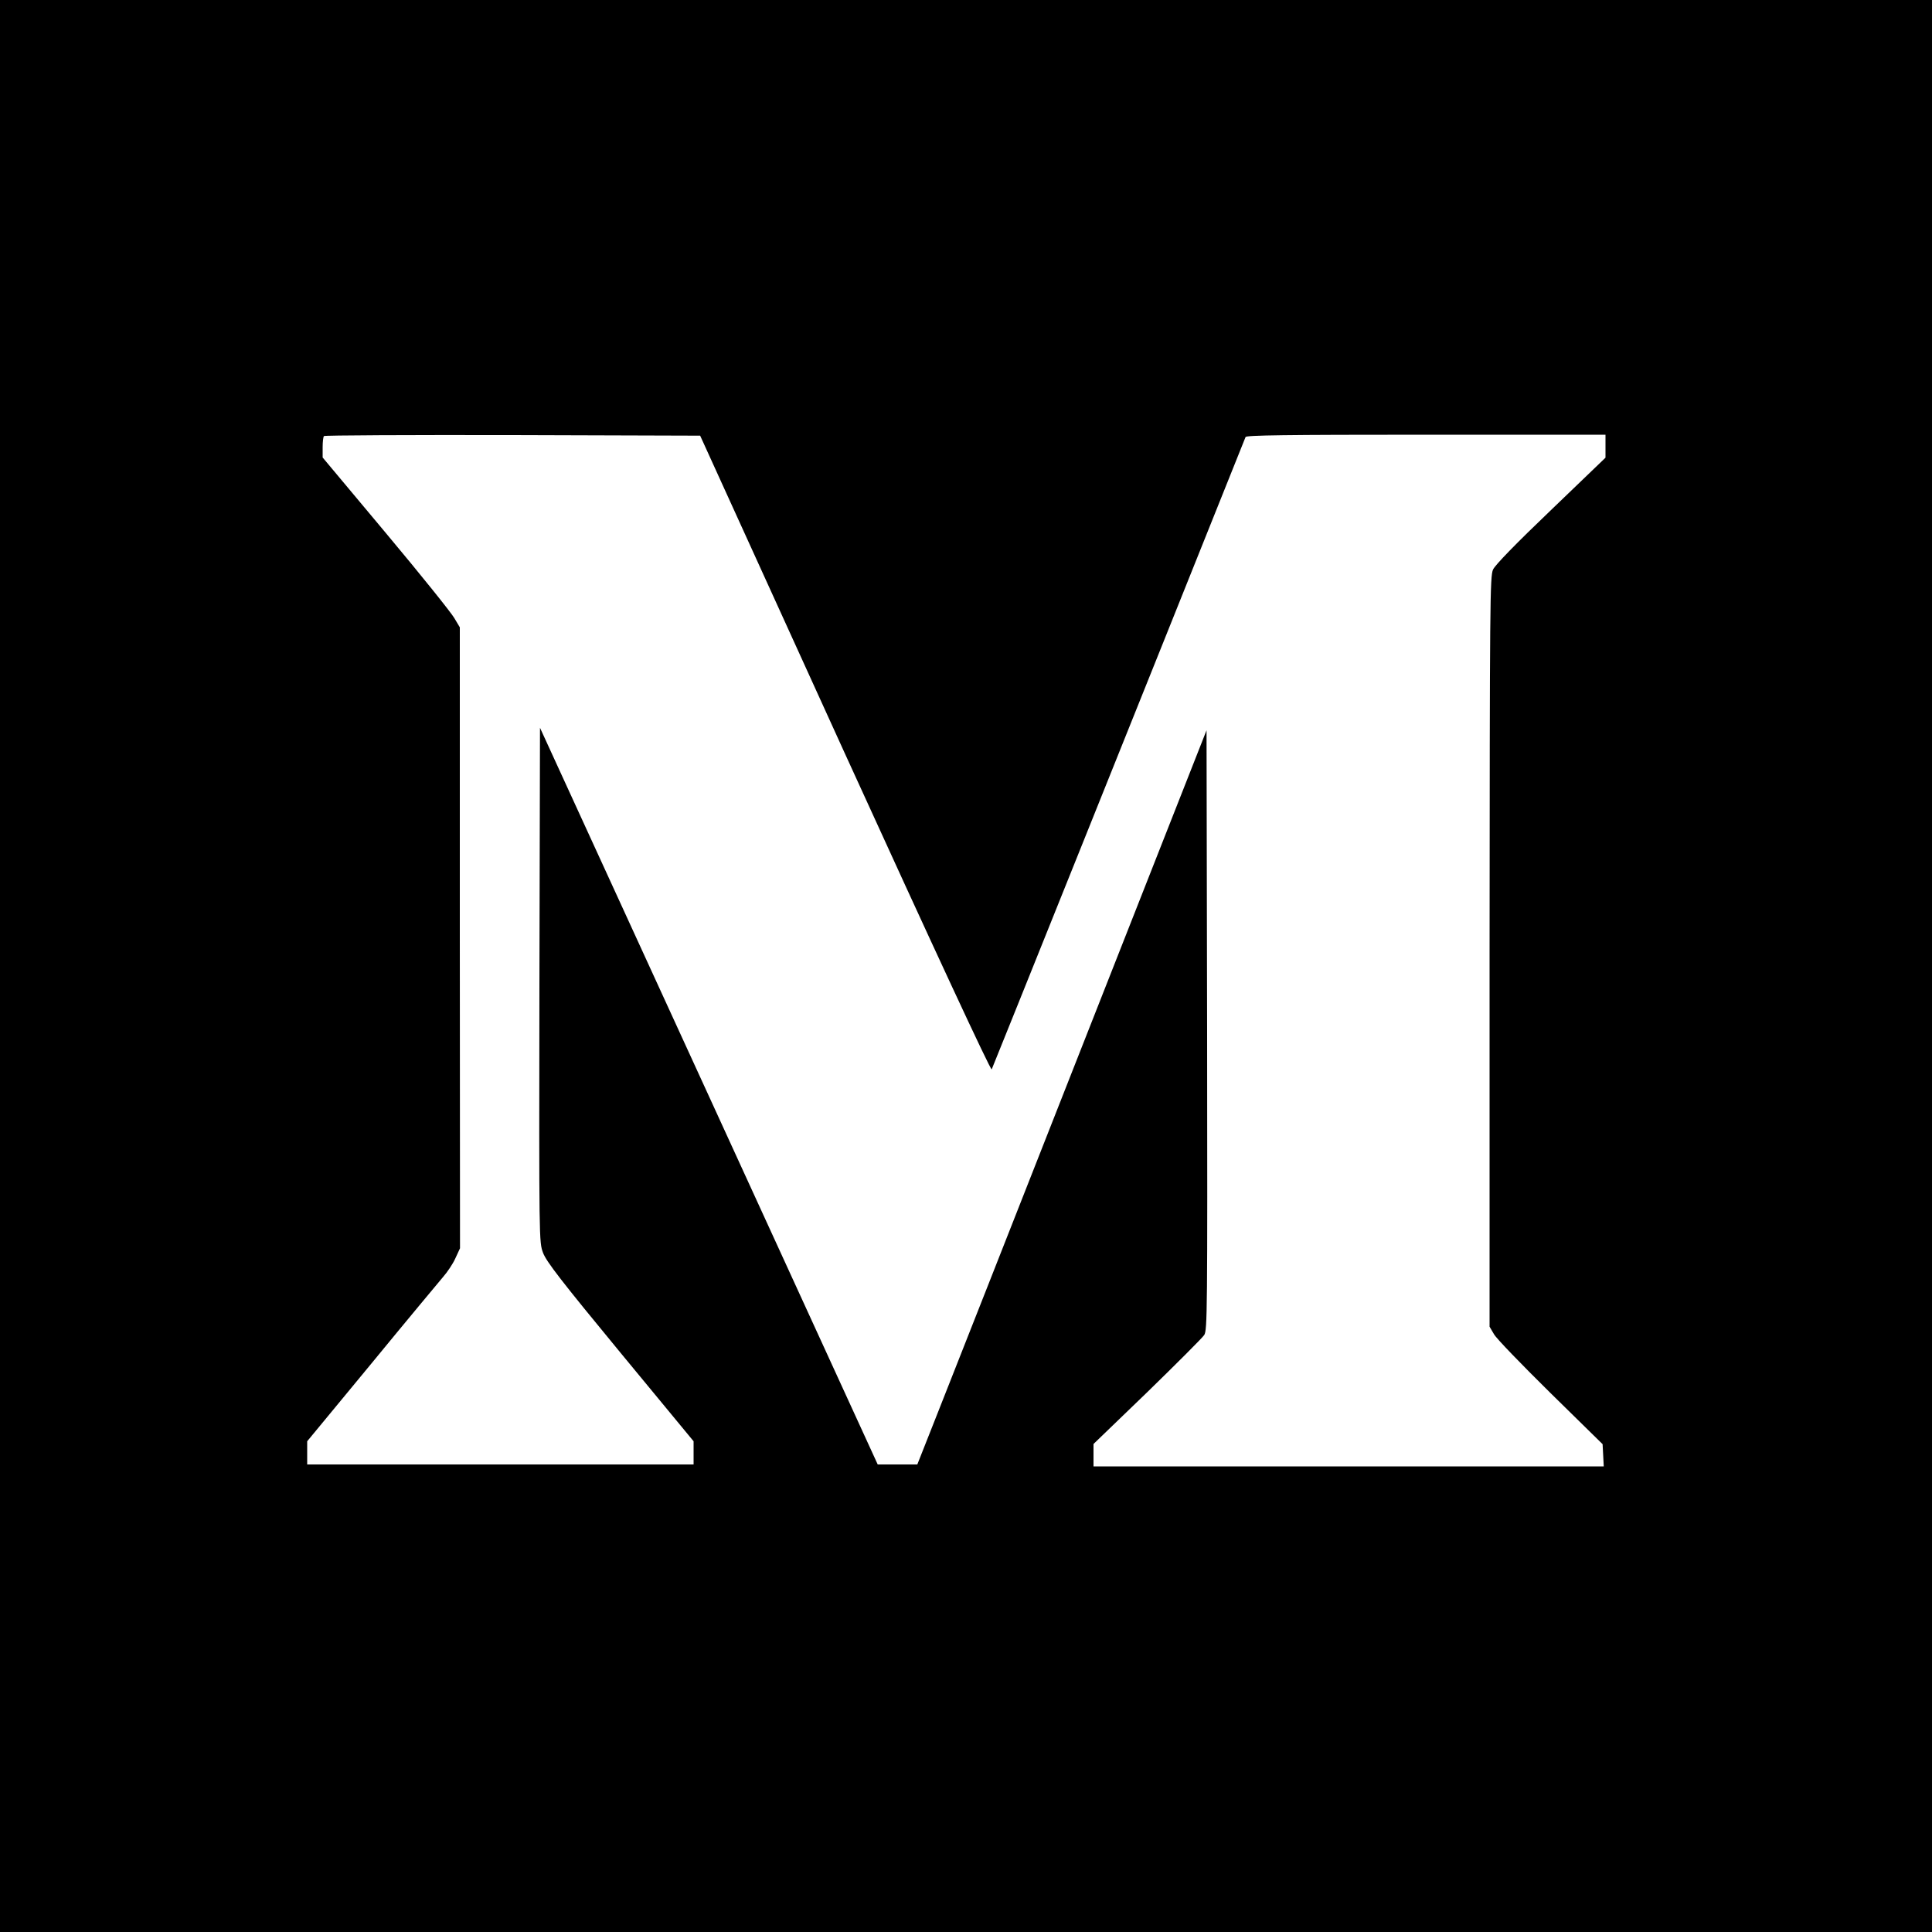
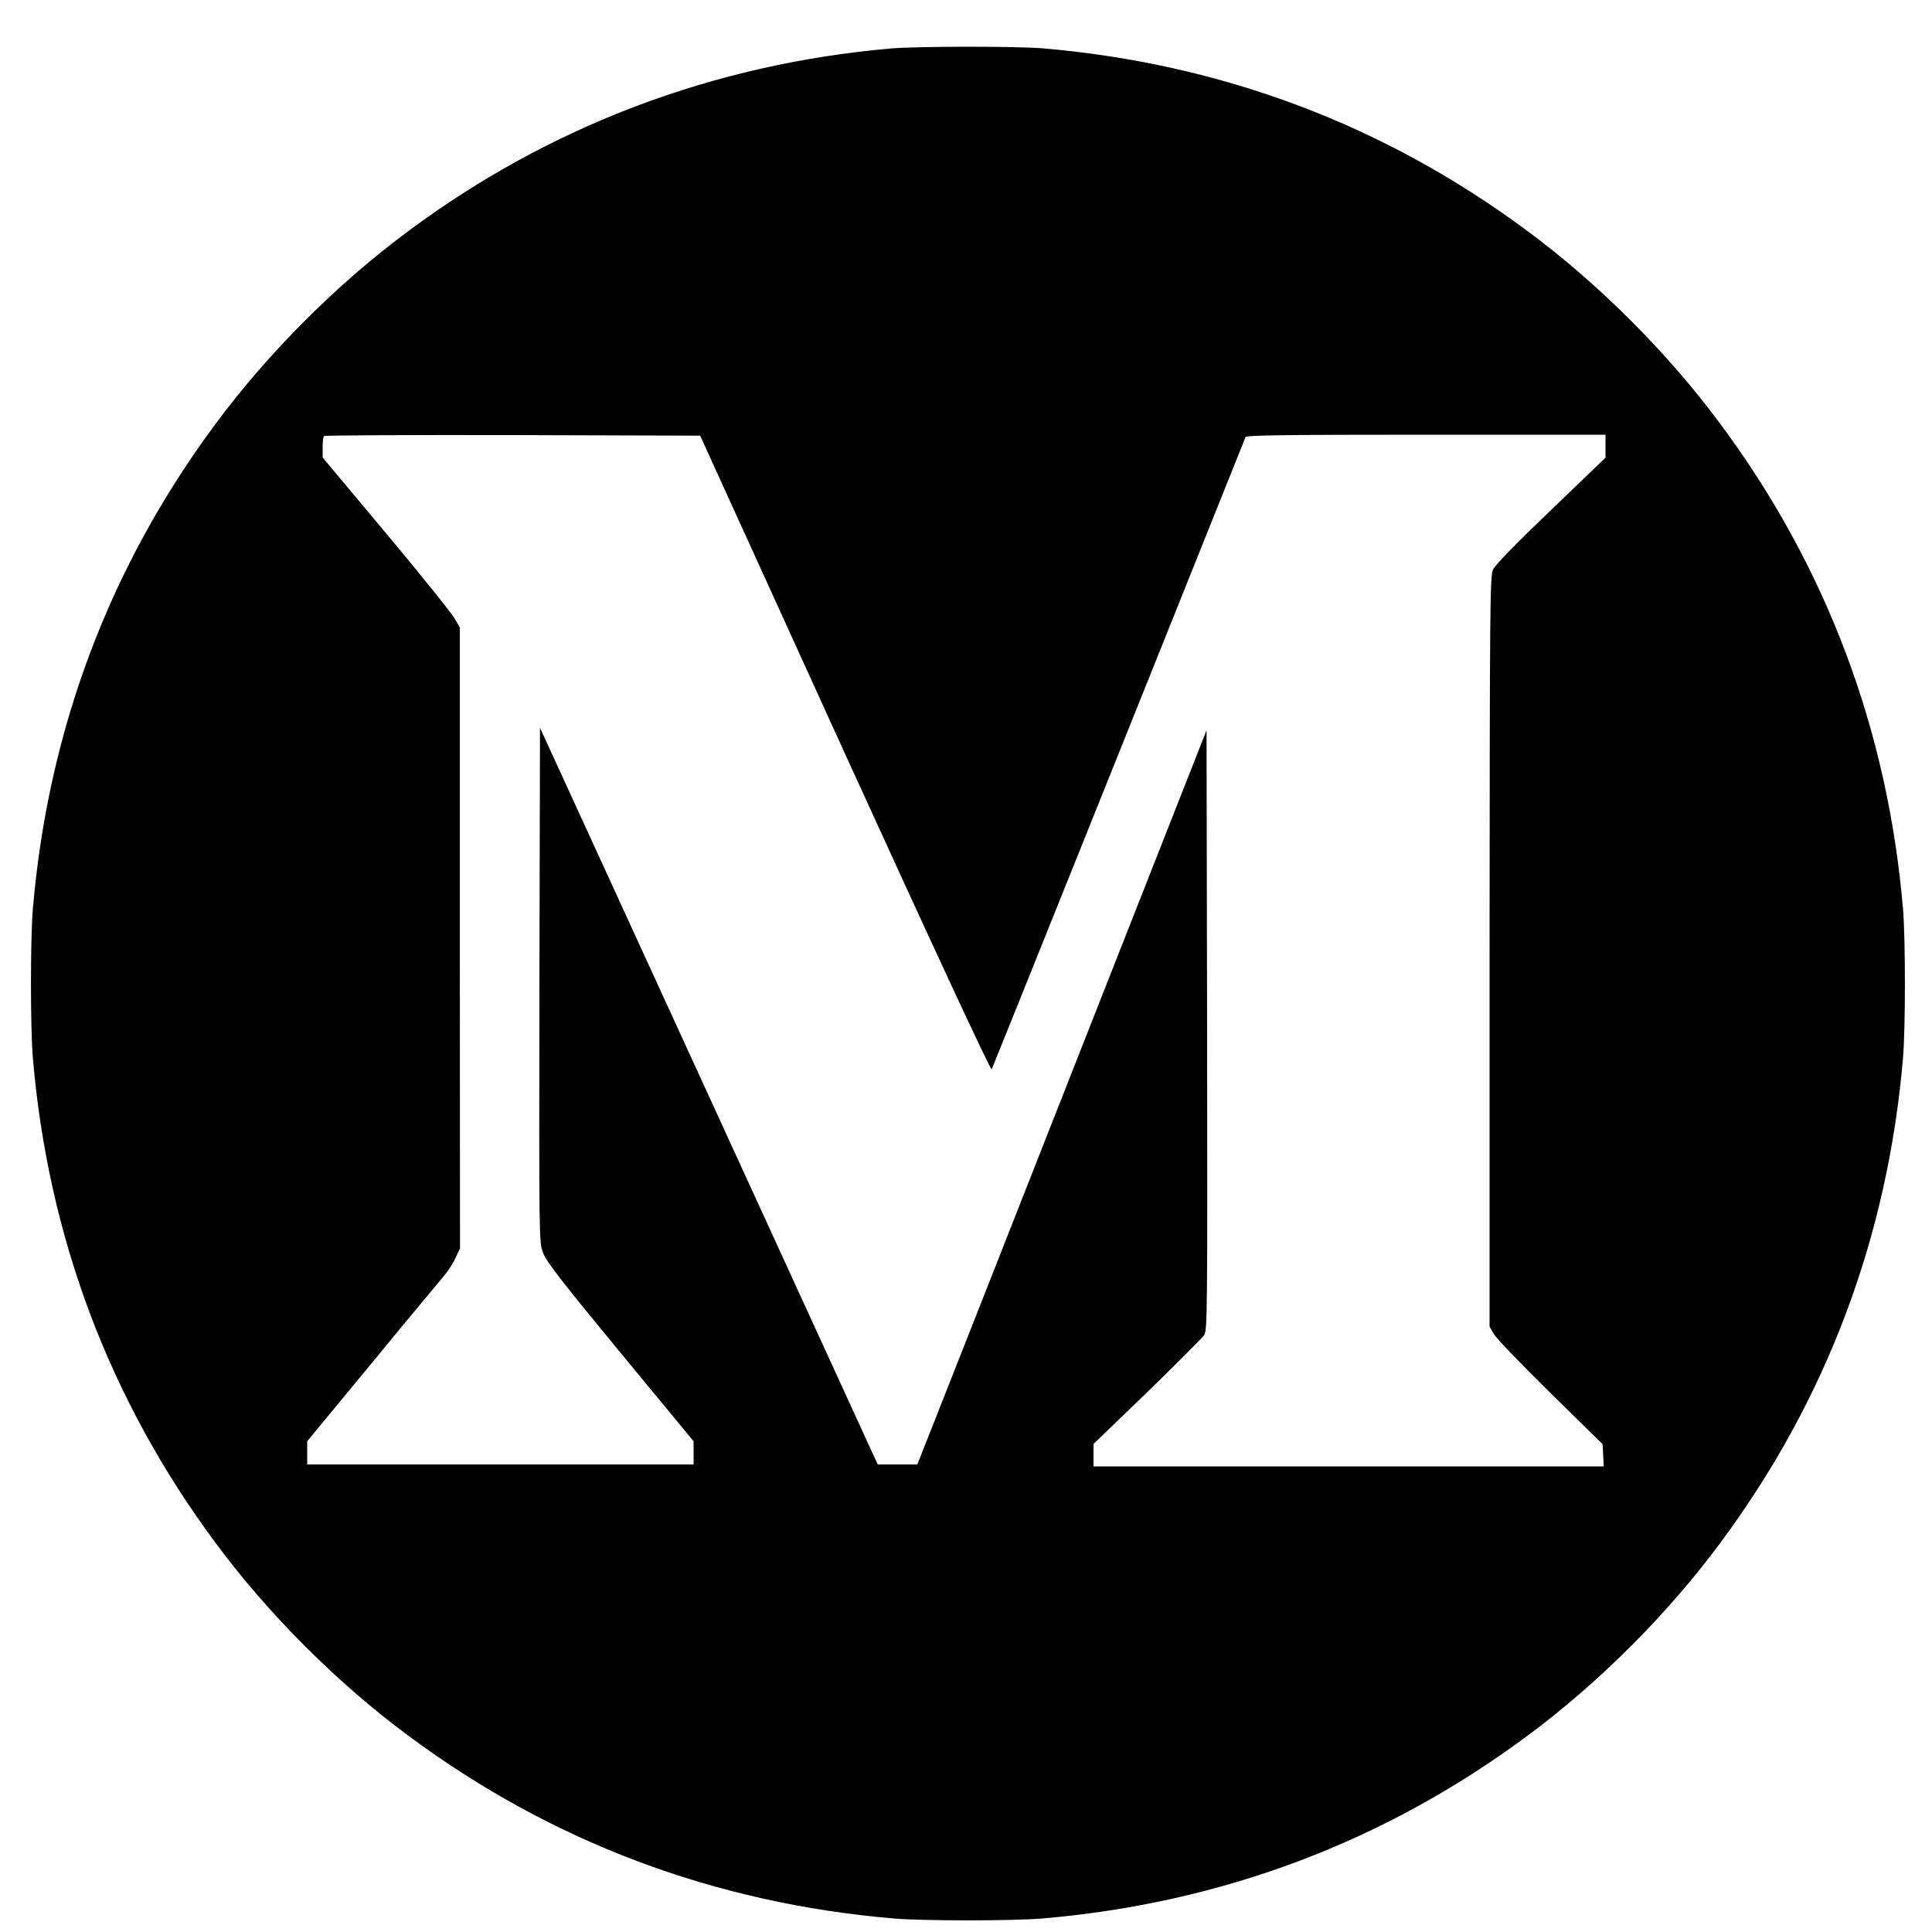
- <svg xmlns="http://www.w3.org/2000/svg" version="1.0" width="64pt" height="64pt" viewBox="0 0 1000 1000" preserveAspectRatio="xMidYMid meet">
+ <svg xmlns="http://www.w3.org/2000/svg" version="1.0" width="1000pt" height="1000pt" viewBox="0 0 1000 1000" preserveAspectRatio="xMidYMid meet">
  <g transform="translate(0,1000) scale(0.1,-0.1)" fill="#000000" stroke="none">
-     <path d="M0 5000 l0 -5000 5000 0 5000 0 0 5000 0 5000 -5000 0 -5000 0 0 -5000z m4374 1098 c465 -1019 754 -1641 759 -1633 5 10 804 1999 1314 3273 4 9 200 12 934 12 l929 0 0 -59 0 -60 -282 -271 c-182 -174 -289 -284 -300 -308 -16 -35 -17 -162 -18 -1978 l0 -1941 23 -39 c12 -22 144 -158 292 -304 l270 -265 3 -57 3 -58 -1321 0 -1320 0 0 58 0 58 278 268 c152 148 285 281 295 296 16 25 17 114 15 1578 l-3 1552 -645 -1638 c-354 -900 -691 -1755 -748 -1899 l-104 -263 -102 0 -103 0 -874 1907 -874 1906 -3 -1331 c-2 -1329 -2 -1331 19 -1387 17 -45 94 -145 400 -516 l379 -459 0 -60 0 -60 -1000 0 -1000 0 0 60 0 60 332 402 c182 222 350 423 371 448 22 25 51 68 64 97 l24 52 -1 1607 0 1607 -28 47 c-15 27 -174 225 -354 440 l-328 392 0 53 c0 28 3 55 7 58 3 4 443 6 977 5 l970 -3 750 -1647z" />
+     <path d="M4610 9749 c-915 -80 -1763 -400 -2495 -944 -368 -272 -728 -632 -1000 -1000 -548 -738 -866 -1582 -945 -2510 -13 -155 -13 -615 0 -770 79 -928 397 -1772 945 -2510 272 -368 632 -728 1000 -1000 738 -548 1582 -866 2510 -945 155 -13 615 -13 770 0 928 79 1772 397 2510 945 368 272 728 632 1000 1000 548 738 866 1582 945 2510 13 155 13 615 0 770 -79 928 -397 1772 -945 2510 -272 368 -632 728 -1000 1000 -738 548 -1582 866 -2510 945 -139 11 -646 11 -785 -1z m-236 -3651 c465 -1019 754 -1641 759 -1633 5 10 804 1999 1314 3273 4 9 200 12 934 12 l929 0 0 -59 0 -60 -282 -271 c-182 -174 -289 -284 -300 -308 -16 -35 -17 -162 -18 -1978 l0 -1941 23 -39 c12 -22 144 -158 292 -304 l270 -265 3 -57 3 -58 -1321 0 -1320 0 0 58 0 58 278 268 c152 148 285 281 295 296 16 25 17 114 15 1578 l-3 1552 -645 -1638 c-354 -900 -691 -1755 -748 -1899 l-104 -263 -102 0 -103 0 -874 1907 -874 1906 -3 -1331 c-2 -1329 -2 -1331 19 -1387 17 -45 94 -145 400 -516 l379 -459 0 -60 0 -60 -1000 0 -1000 0 0 60 0 60 332 402 c182 222 350 423 371 448 22 25 51 68 64 97 l24 52 -1 1607 0 1607 -28 47 c-15 27 -174 225 -354 440 l-328 392 0 53 c0 28 3 55 7 58 3 4 443 6 977 5 l970 -3 750 -1647z" />
  </g>
</svg>
